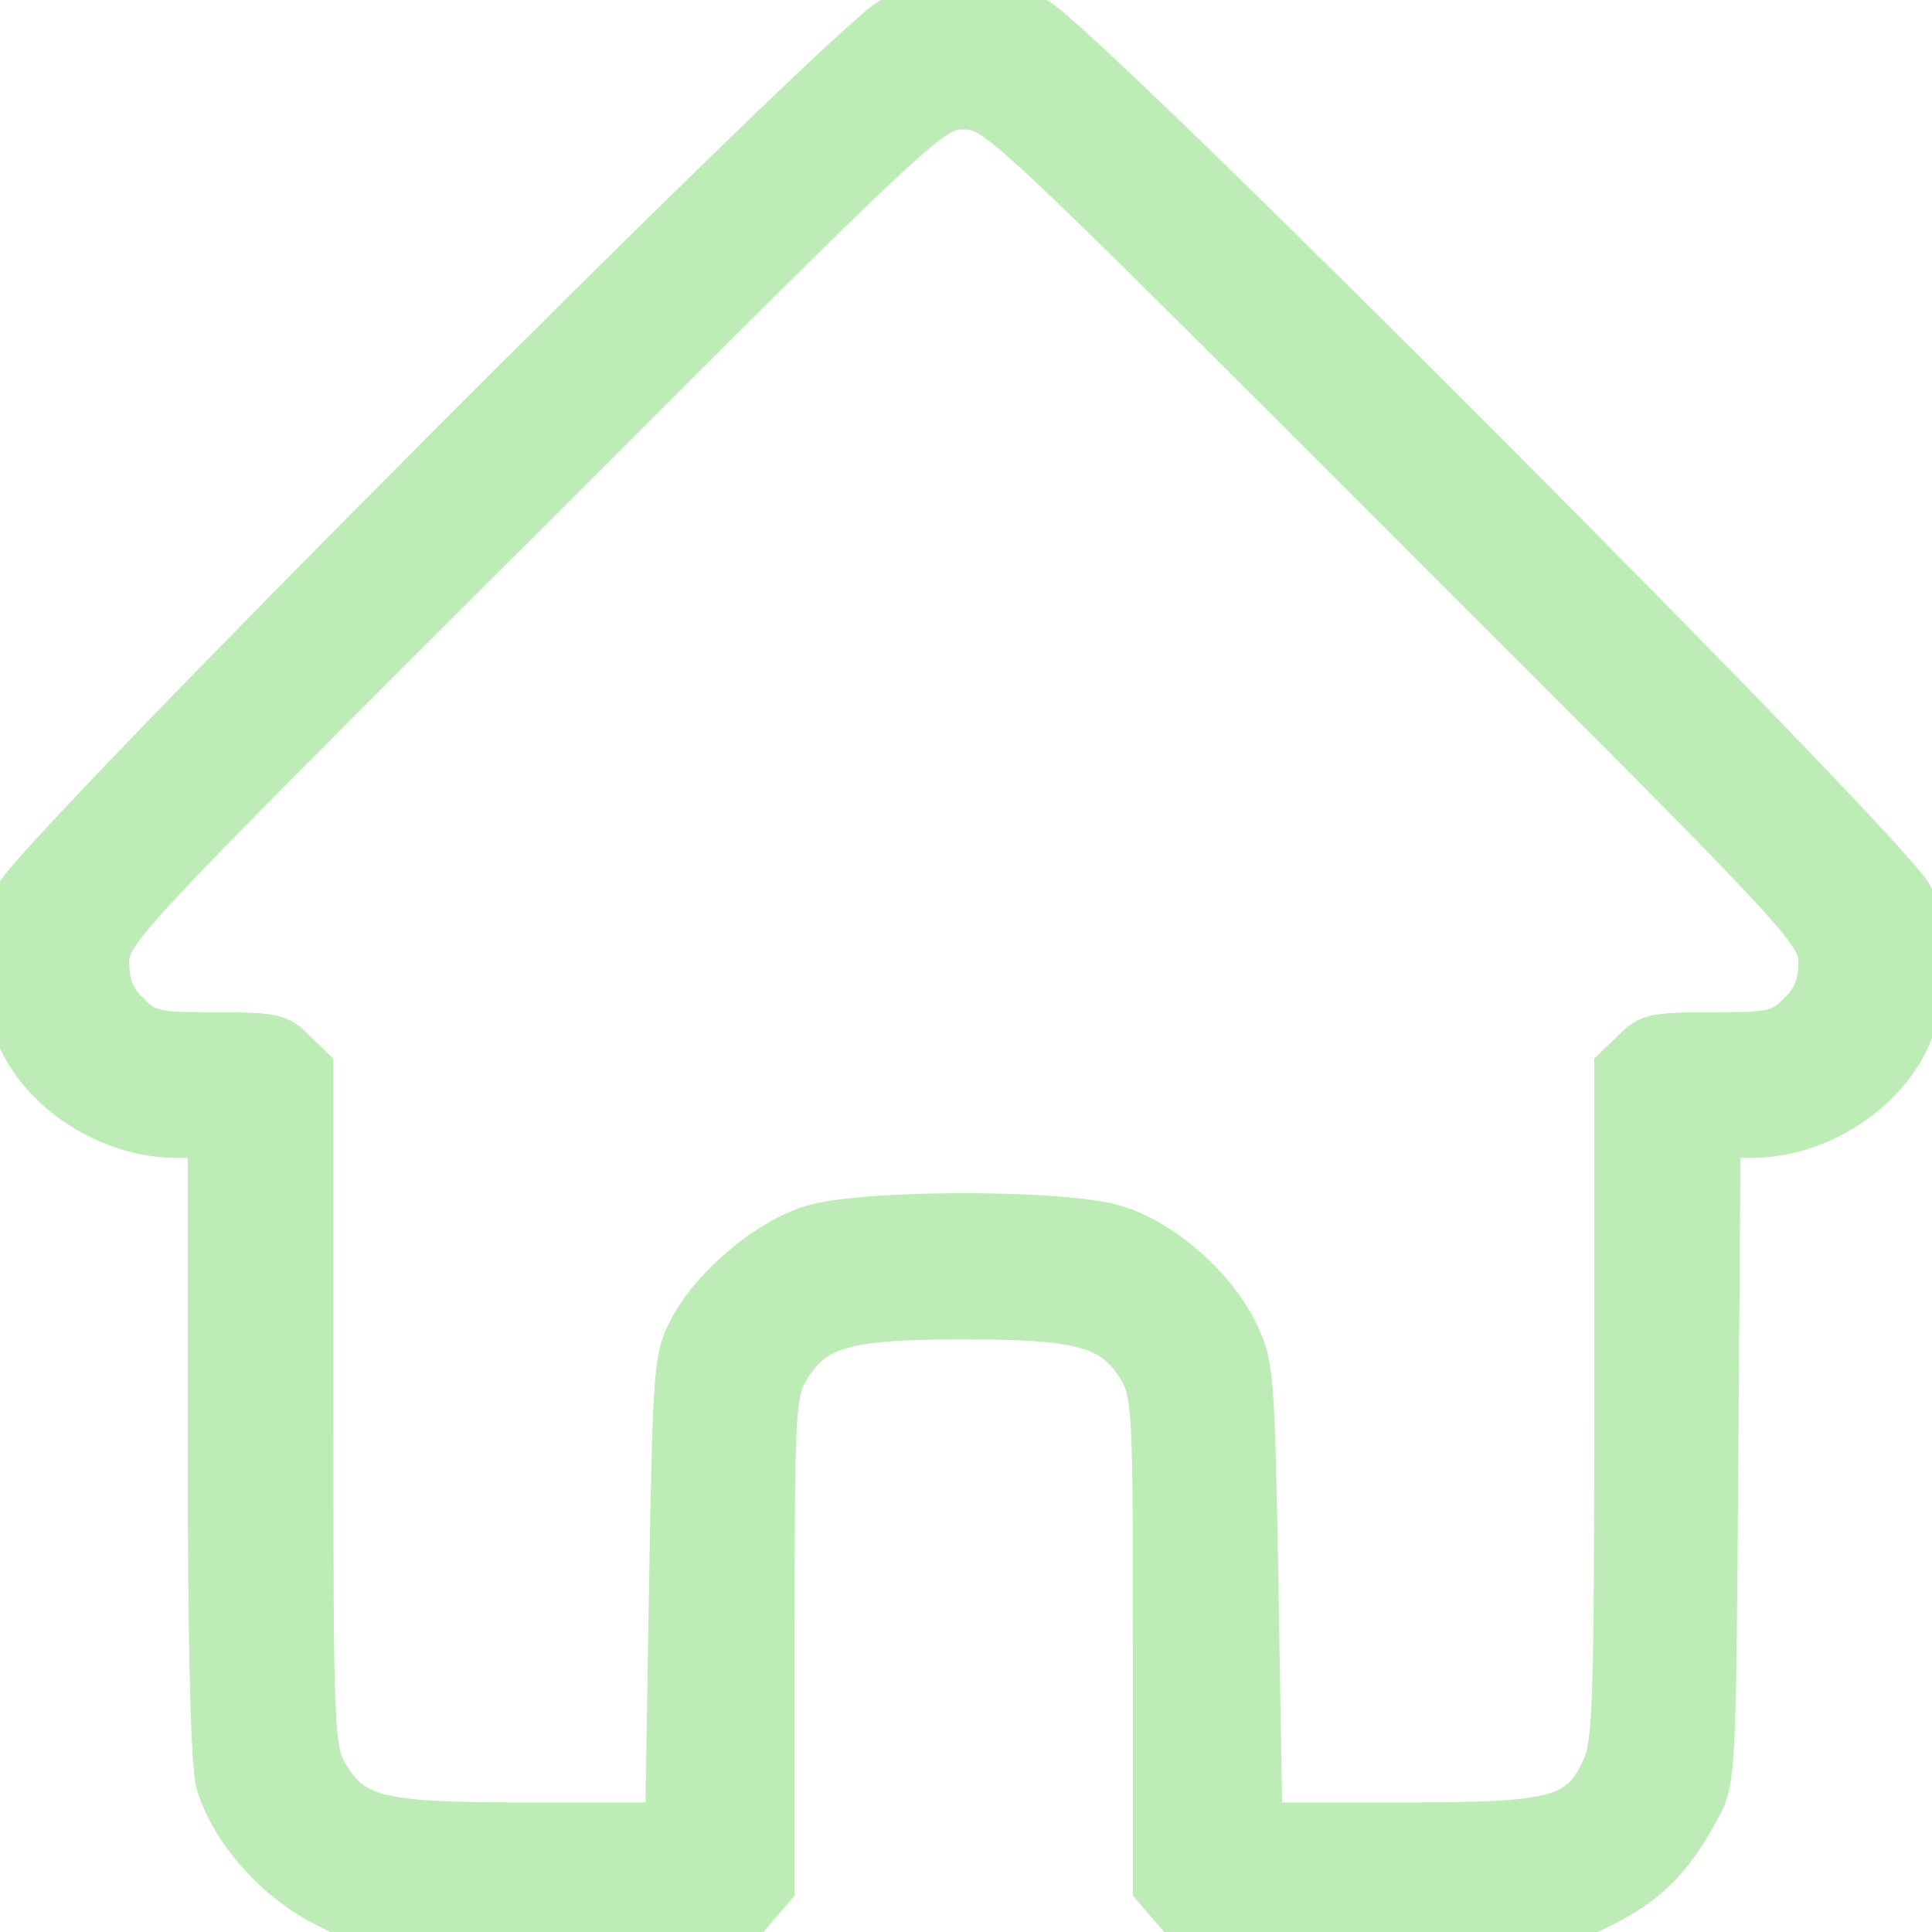
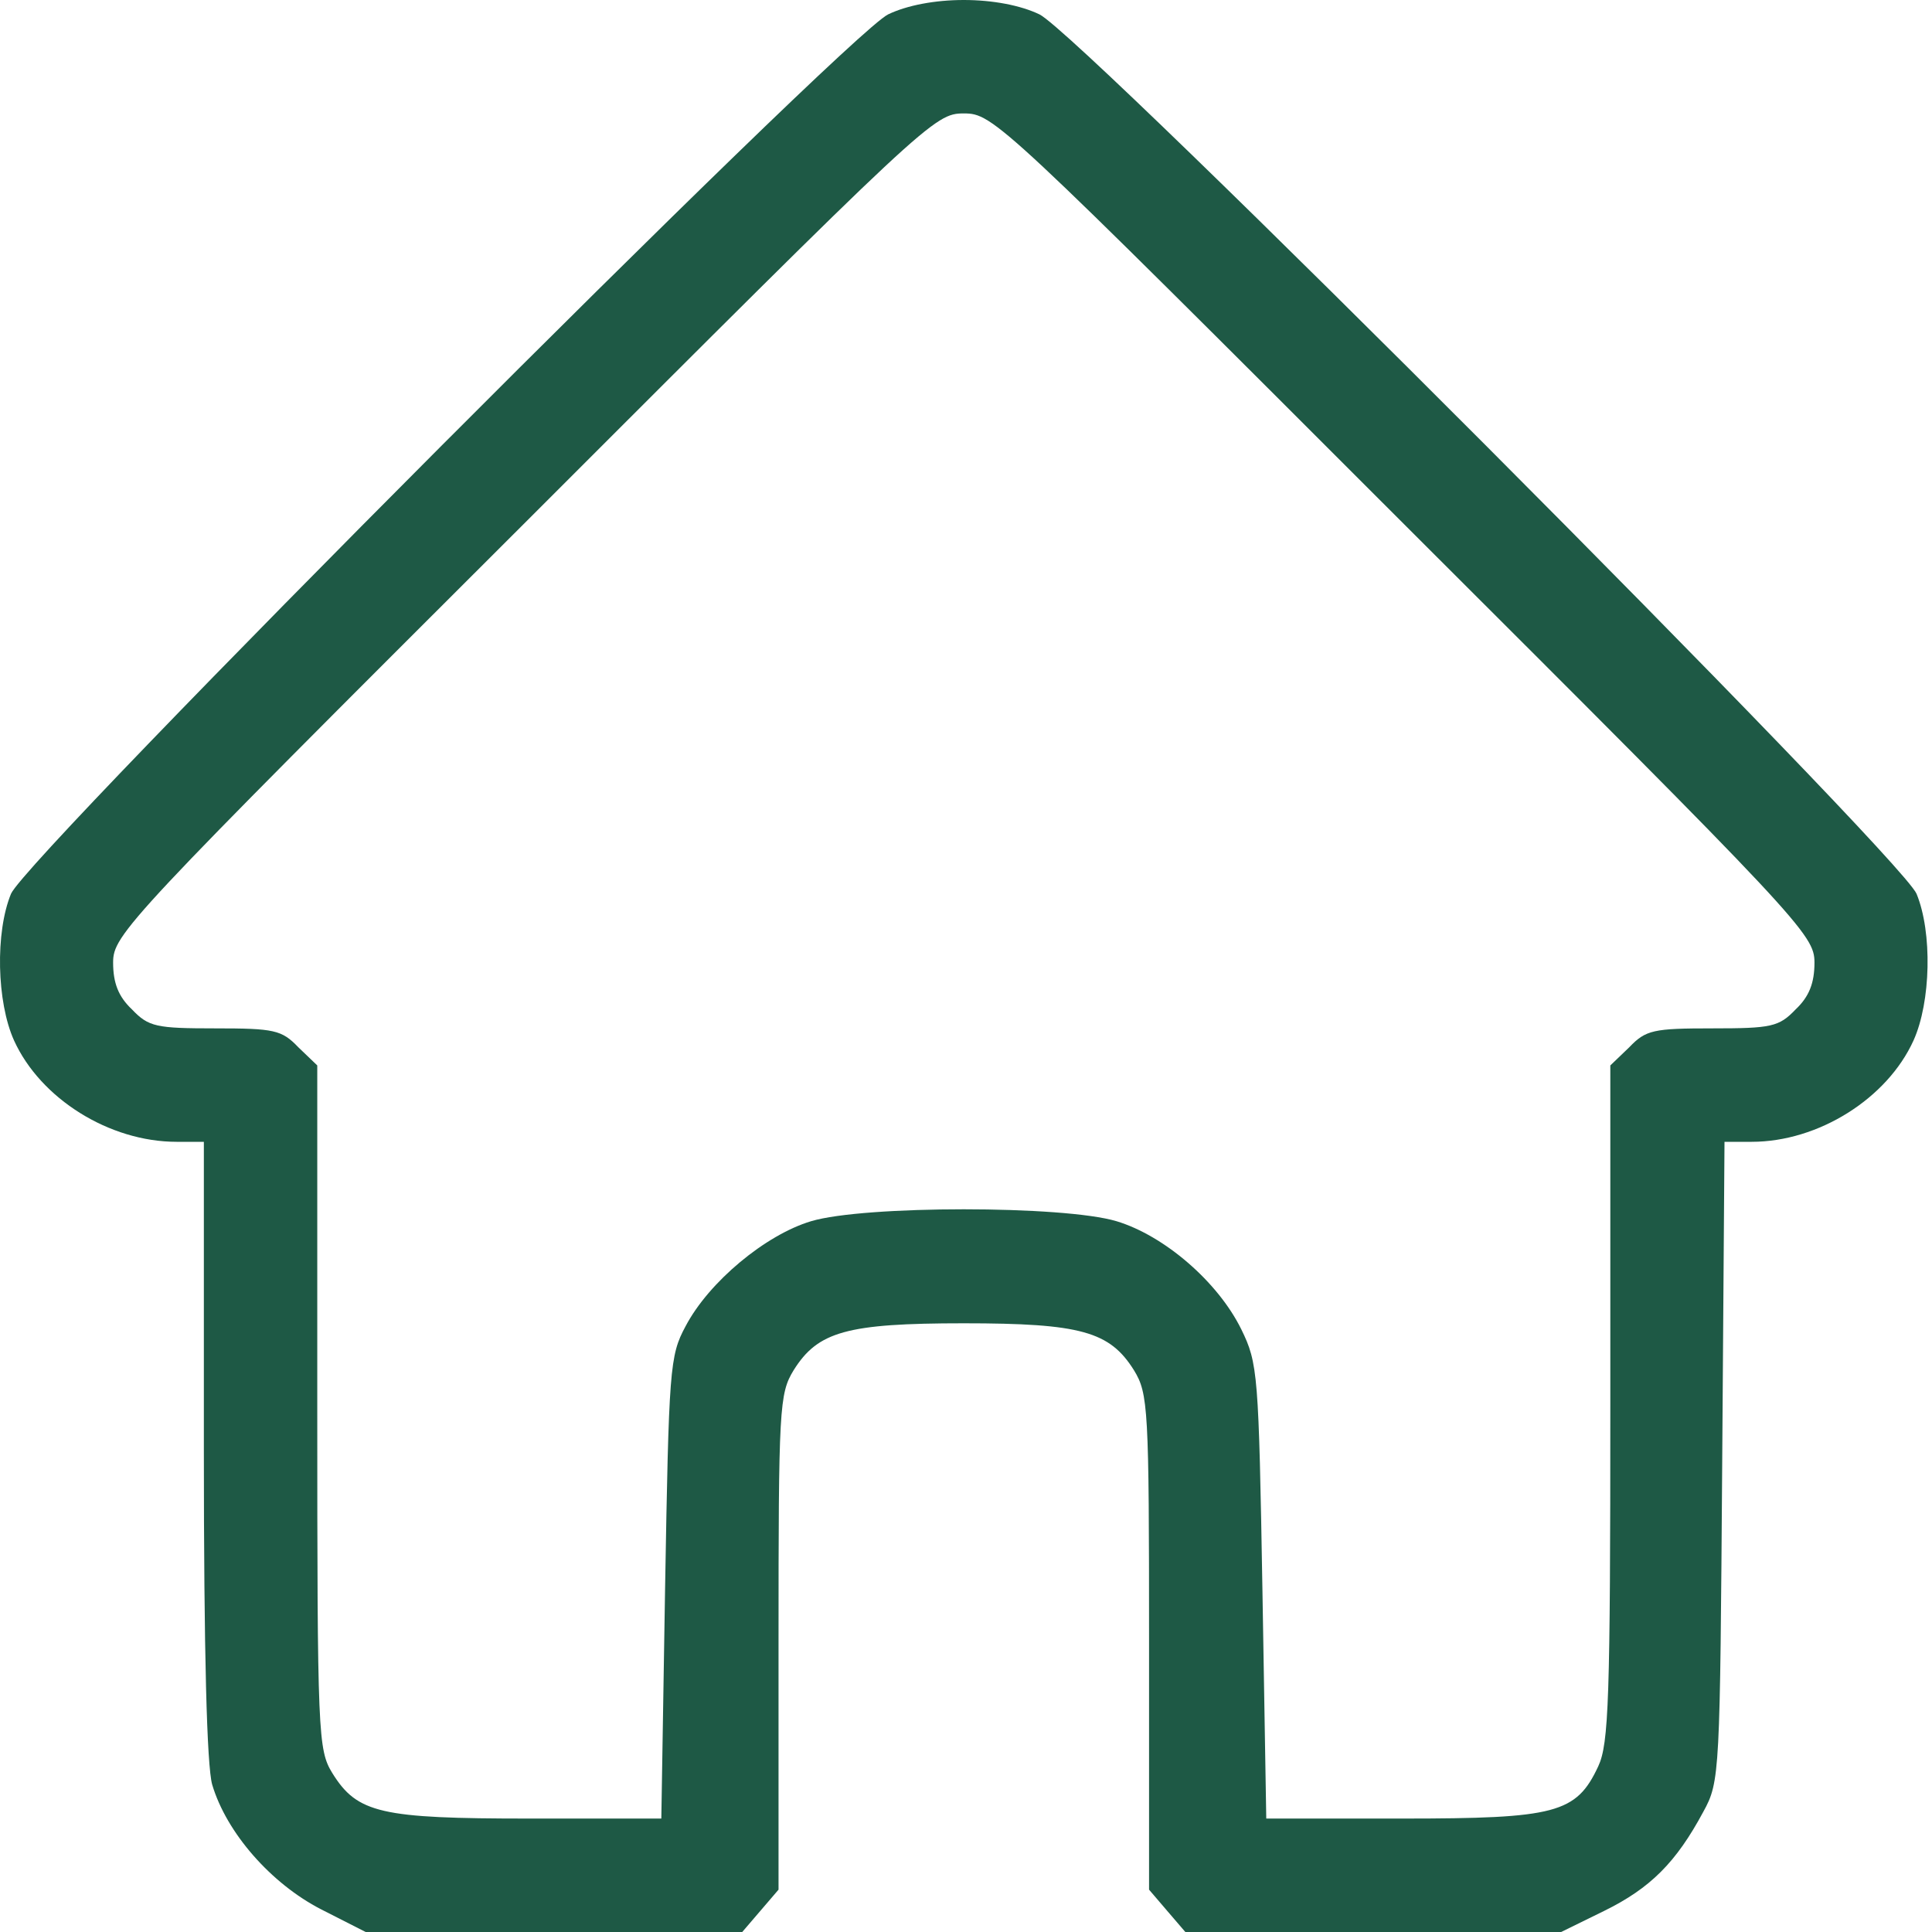
<svg xmlns="http://www.w3.org/2000/svg" width="60" height="60" viewBox="0 0 60 60" fill="none">
-   <path d="M27.583 0.446C26.268 1.08 0.859 26.56 0.342 27.757C-0.151 28.955 -0.104 31.116 0.436 32.313C1.258 34.121 3.395 35.46 5.485 35.46H6.331V44.994C6.331 51.405 6.425 54.834 6.589 55.421C7.035 56.924 8.421 58.497 9.97 59.295L11.356 60H17.203H23.051L23.614 59.343L24.178 58.685V51.006C24.178 43.726 24.201 43.28 24.648 42.552C25.399 41.354 26.291 41.096 29.931 41.096C33.571 41.096 34.464 41.354 35.215 42.552C35.661 43.28 35.685 43.726 35.685 51.006V58.685L36.248 59.343L36.812 60H42.659H48.483L49.822 59.343C51.254 58.638 52.053 57.84 52.898 56.266C53.415 55.327 53.415 55.092 53.485 45.37L53.556 35.46H54.401C56.468 35.46 58.605 34.121 59.426 32.313C59.967 31.116 60.014 28.955 59.52 27.757C59.004 26.56 33.595 1.08 32.28 0.446C31.693 0.164 30.824 0 29.931 0C29.039 0 28.17 0.164 27.583 0.446ZM43.599 16.274C55.951 28.603 56.35 29.025 56.35 29.894C56.35 30.528 56.186 30.951 55.763 31.35C55.246 31.89 55.012 31.937 53.18 31.937C51.348 31.937 51.113 31.984 50.597 32.525L50.01 33.088V43.585C50.01 52.791 49.963 54.153 49.634 54.857C48.953 56.313 48.319 56.477 43.552 56.477H39.325L39.207 49.432C39.09 42.646 39.066 42.34 38.55 41.284C37.822 39.804 36.154 38.372 34.675 37.926C33.031 37.432 26.831 37.432 25.188 37.926C23.779 38.348 22.017 39.804 21.29 41.19C20.796 42.106 20.773 42.505 20.655 49.315L20.538 56.477H16.428C11.826 56.477 11.098 56.313 10.323 55.069C9.877 54.34 9.853 53.918 9.853 43.703V33.088L9.266 32.525C8.749 31.984 8.515 31.937 6.683 31.937C4.851 31.937 4.616 31.89 4.1 31.35C3.677 30.951 3.513 30.528 3.513 29.894C3.513 29.025 3.912 28.603 16.264 16.274C28.828 3.71 29.015 3.523 29.931 3.523C30.847 3.523 31.035 3.71 43.599 16.274Z" fill="rgb(189,236,182)" stroke="rgb(189,236,182)" />
+   <path d="M27.583 0.446C26.268 1.08 0.859 26.56 0.342 27.757C-0.151 28.955 -0.104 31.116 0.436 32.313C1.258 34.121 3.395 35.46 5.485 35.46H6.331V44.994C6.331 51.405 6.425 54.834 6.589 55.421C7.035 56.924 8.421 58.497 9.97 59.295L11.356 60H17.203H23.051L23.614 59.343L24.178 58.685V51.006C24.178 43.726 24.201 43.28 24.648 42.552C25.399 41.354 26.291 41.096 29.931 41.096C33.571 41.096 34.464 41.354 35.215 42.552C35.661 43.28 35.685 43.726 35.685 51.006V58.685L36.248 59.343L36.812 60H42.659H48.483L49.822 59.343C51.254 58.638 52.053 57.84 52.898 56.266C53.415 55.327 53.415 55.092 53.485 45.37L53.556 35.46H54.401C56.468 35.46 58.605 34.121 59.426 32.313C59.967 31.116 60.014 28.955 59.52 27.757C59.004 26.56 33.595 1.08 32.28 0.446C31.693 0.164 30.824 0 29.931 0C29.039 0 28.17 0.164 27.583 0.446ZM43.599 16.274C55.951 28.603 56.35 29.025 56.35 29.894C56.35 30.528 56.186 30.951 55.763 31.35C55.246 31.89 55.012 31.937 53.18 31.937C51.348 31.937 51.113 31.984 50.597 32.525L50.01 33.088V43.585C50.01 52.791 49.963 54.153 49.634 54.857C48.953 56.313 48.319 56.477 43.552 56.477H39.325L39.207 49.432C39.09 42.646 39.066 42.34 38.55 41.284C37.822 39.804 36.154 38.372 34.675 37.926C33.031 37.432 26.831 37.432 25.188 37.926C23.779 38.348 22.017 39.804 21.29 41.19C20.796 42.106 20.773 42.505 20.655 49.315L20.538 56.477H16.428C11.826 56.477 11.098 56.313 10.323 55.069C9.877 54.34 9.853 53.918 9.853 43.703V33.088L9.266 32.525C8.749 31.984 8.515 31.937 6.683 31.937C4.851 31.937 4.616 31.89 4.1 31.35C3.677 30.951 3.513 30.528 3.513 29.894C3.513 29.025 3.912 28.603 16.264 16.274C28.828 3.71 29.015 3.523 29.931 3.523C30.847 3.523 31.035 3.71 43.599 16.274Z" fill="rgb(30,89,69)" />
</svg>
